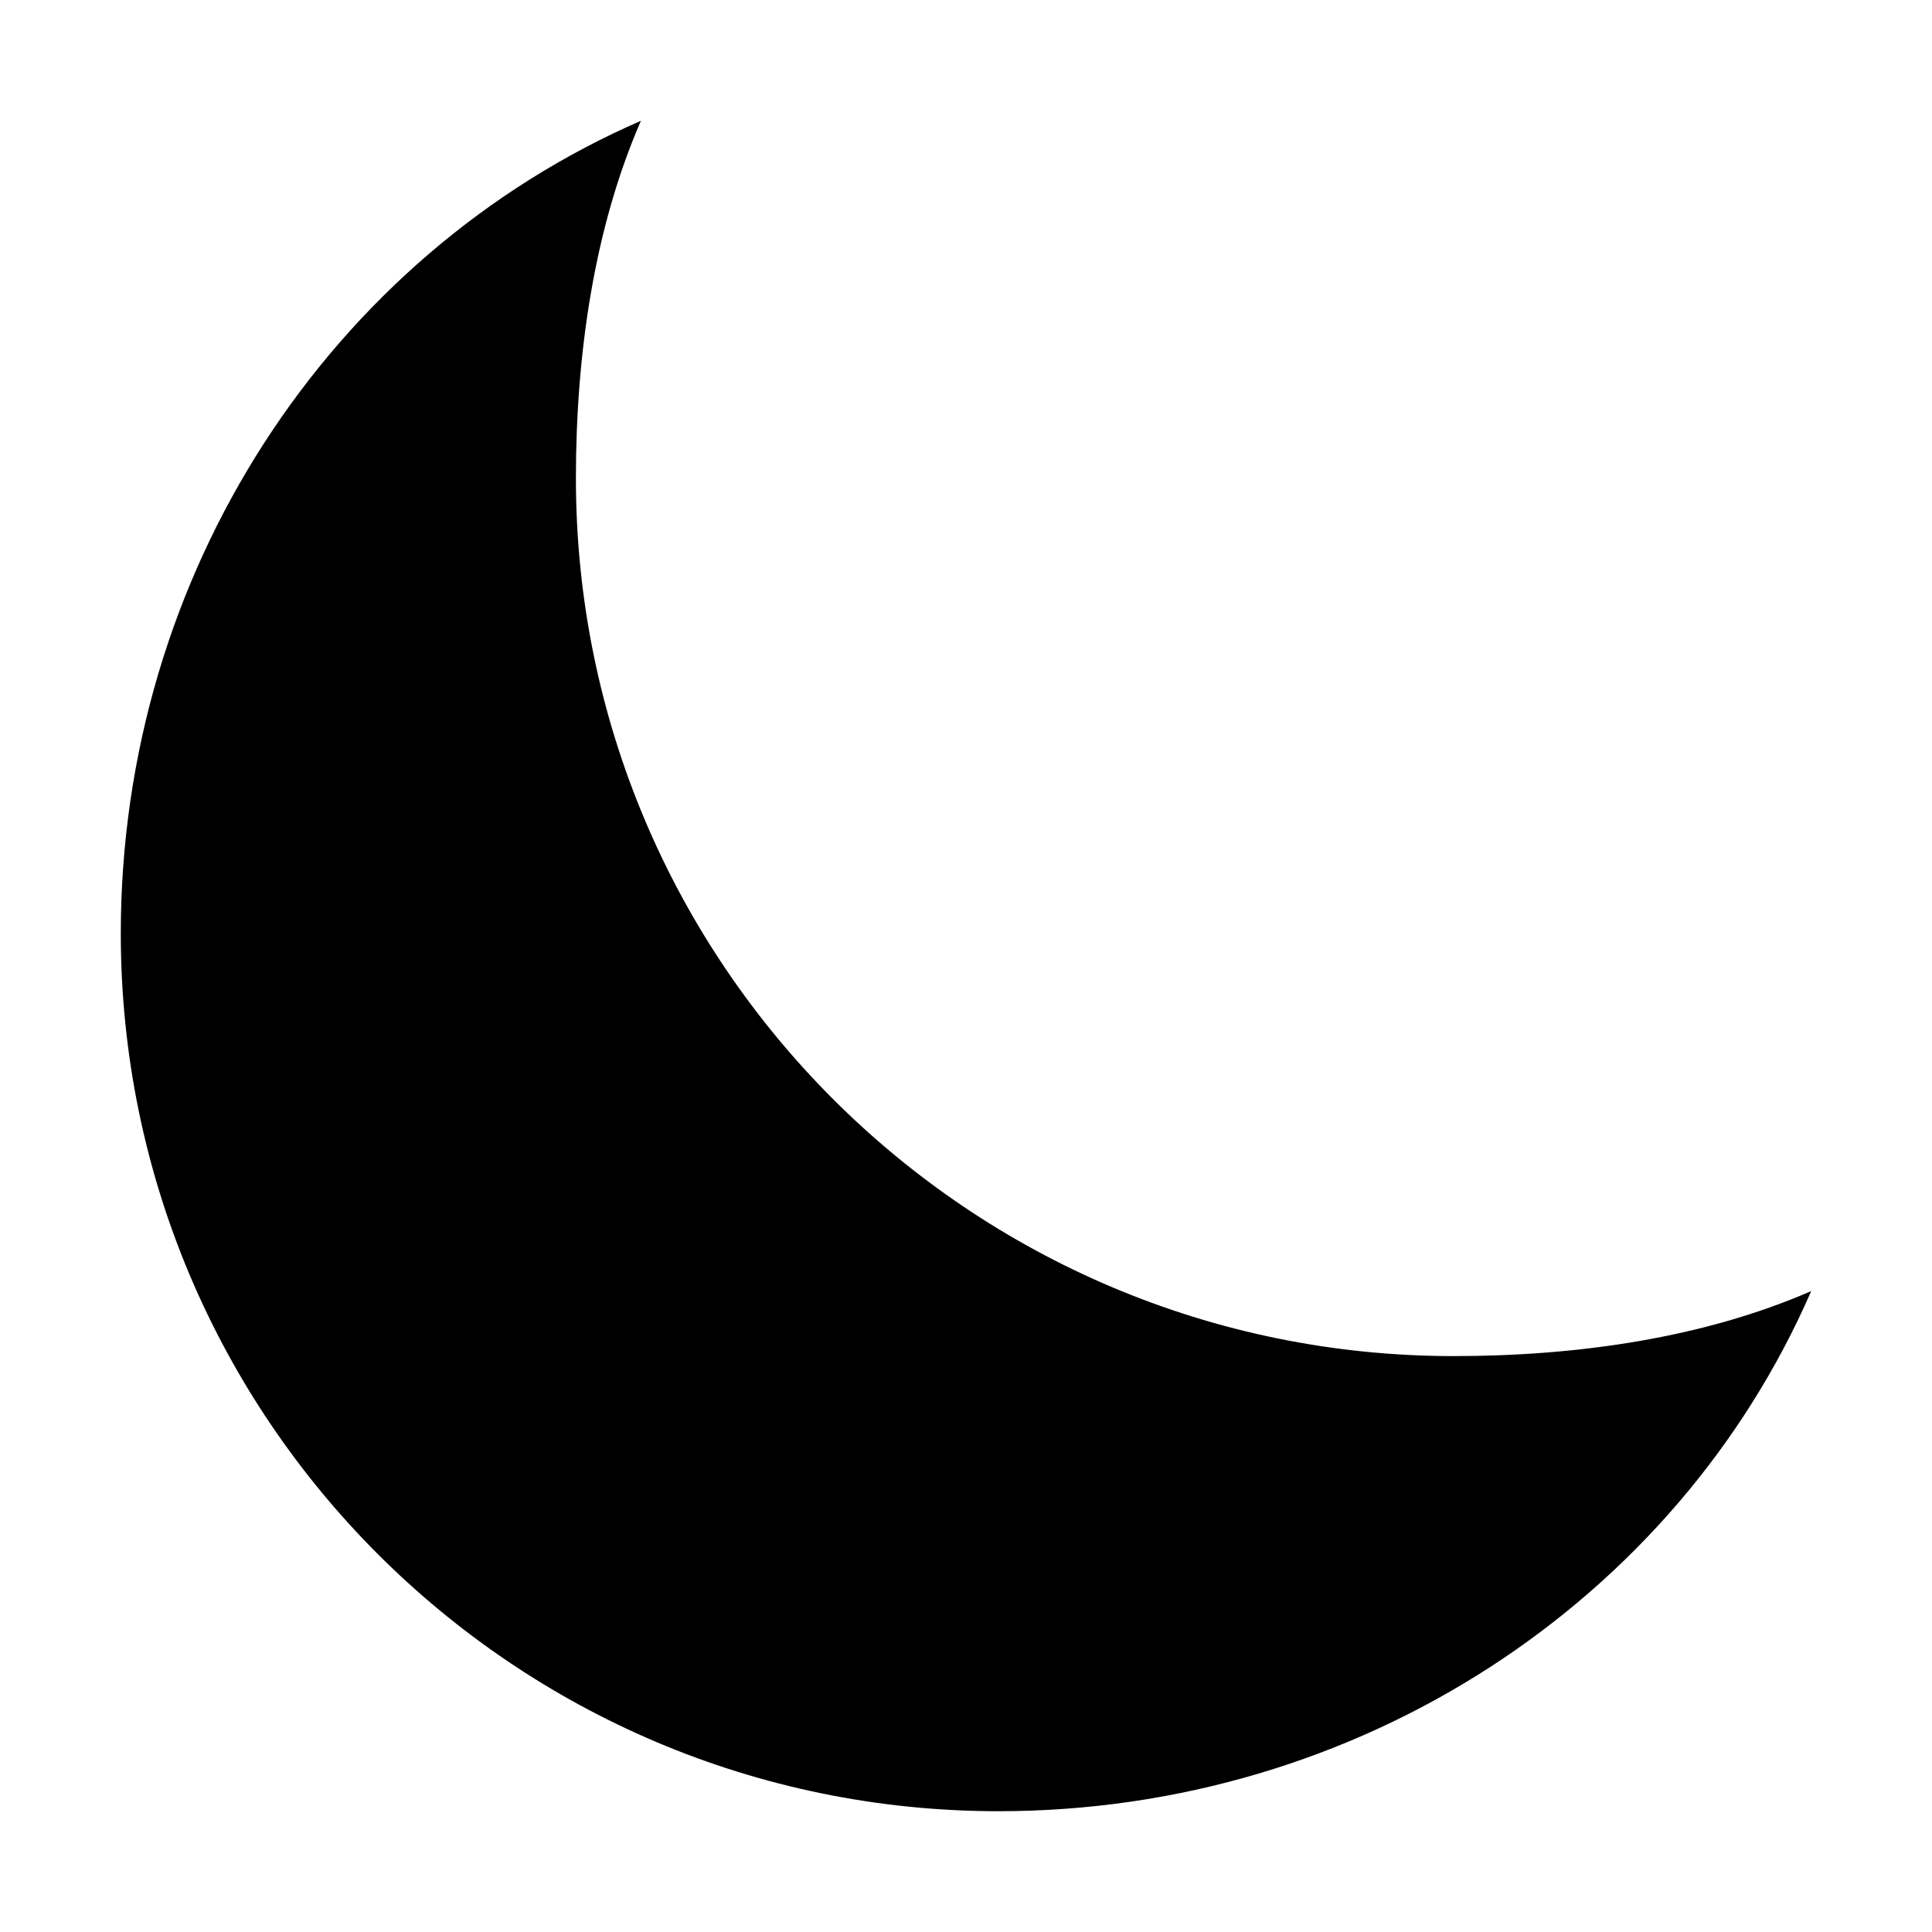
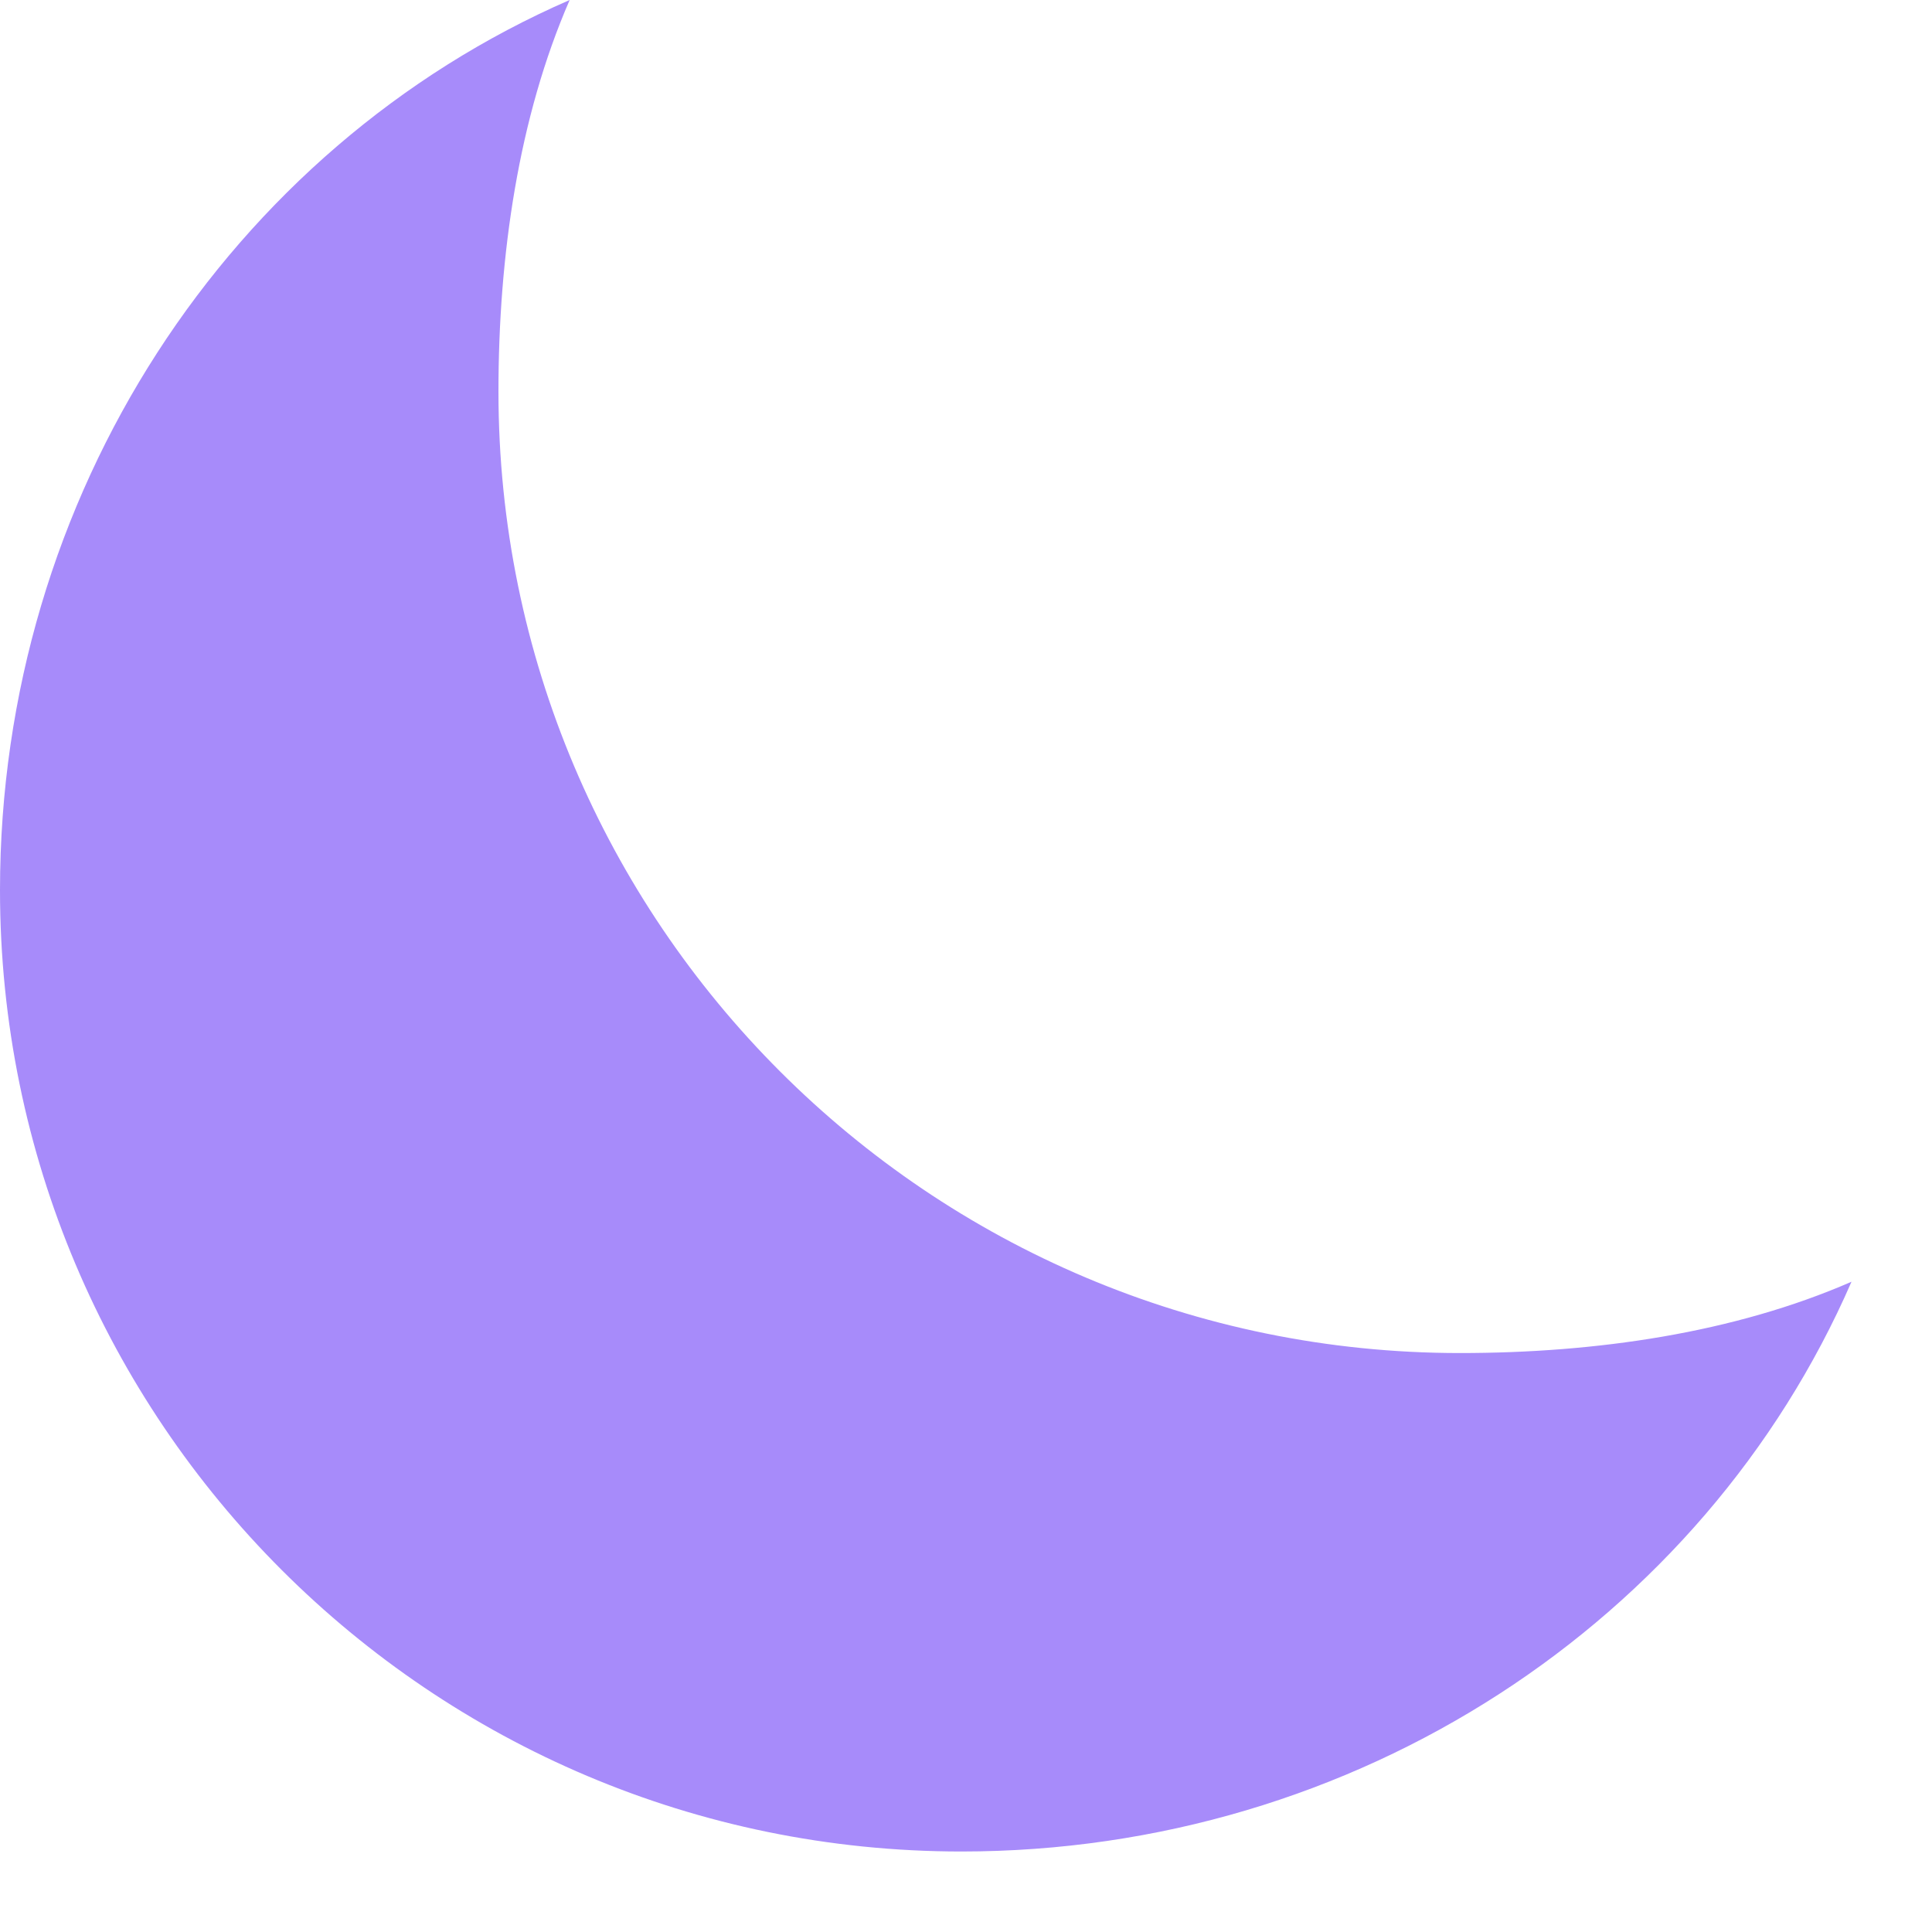
- <svg xmlns="http://www.w3.org/2000/svg" width="23" height="23" viewBox="0 0 23 23" fill="none">
-   <path d="M6.856 5.695C6.856 4.212 7.074 2.714 7.63 1.438C3.932 3.047 1.438 6.823 1.438 11.113C1.438 16.884 6.116 21.562 11.887 21.562C16.177 21.562 19.953 19.067 21.562 15.37C20.286 15.926 18.786 16.144 17.305 16.144C11.534 16.144 6.856 11.466 6.856 5.695Z" fill="black" />
+ <svg xmlns="http://www.w3.org/2000/svg" width="21" height="21" viewBox="0 0 21 21" fill="none">
+   <path d="M5.418 4.257C5.418 2.775 5.636 1.277 6.192 0C2.495 1.61 0 5.386 0 9.675C0 15.446 4.679 20.125 10.45 20.125C14.739 20.125 18.515 17.63 20.125 13.932C18.848 14.489 17.349 14.707 15.868 14.707C10.097 14.707 5.418 10.028 5.418 4.257Z" fill="#A78BFA" />
</svg>
